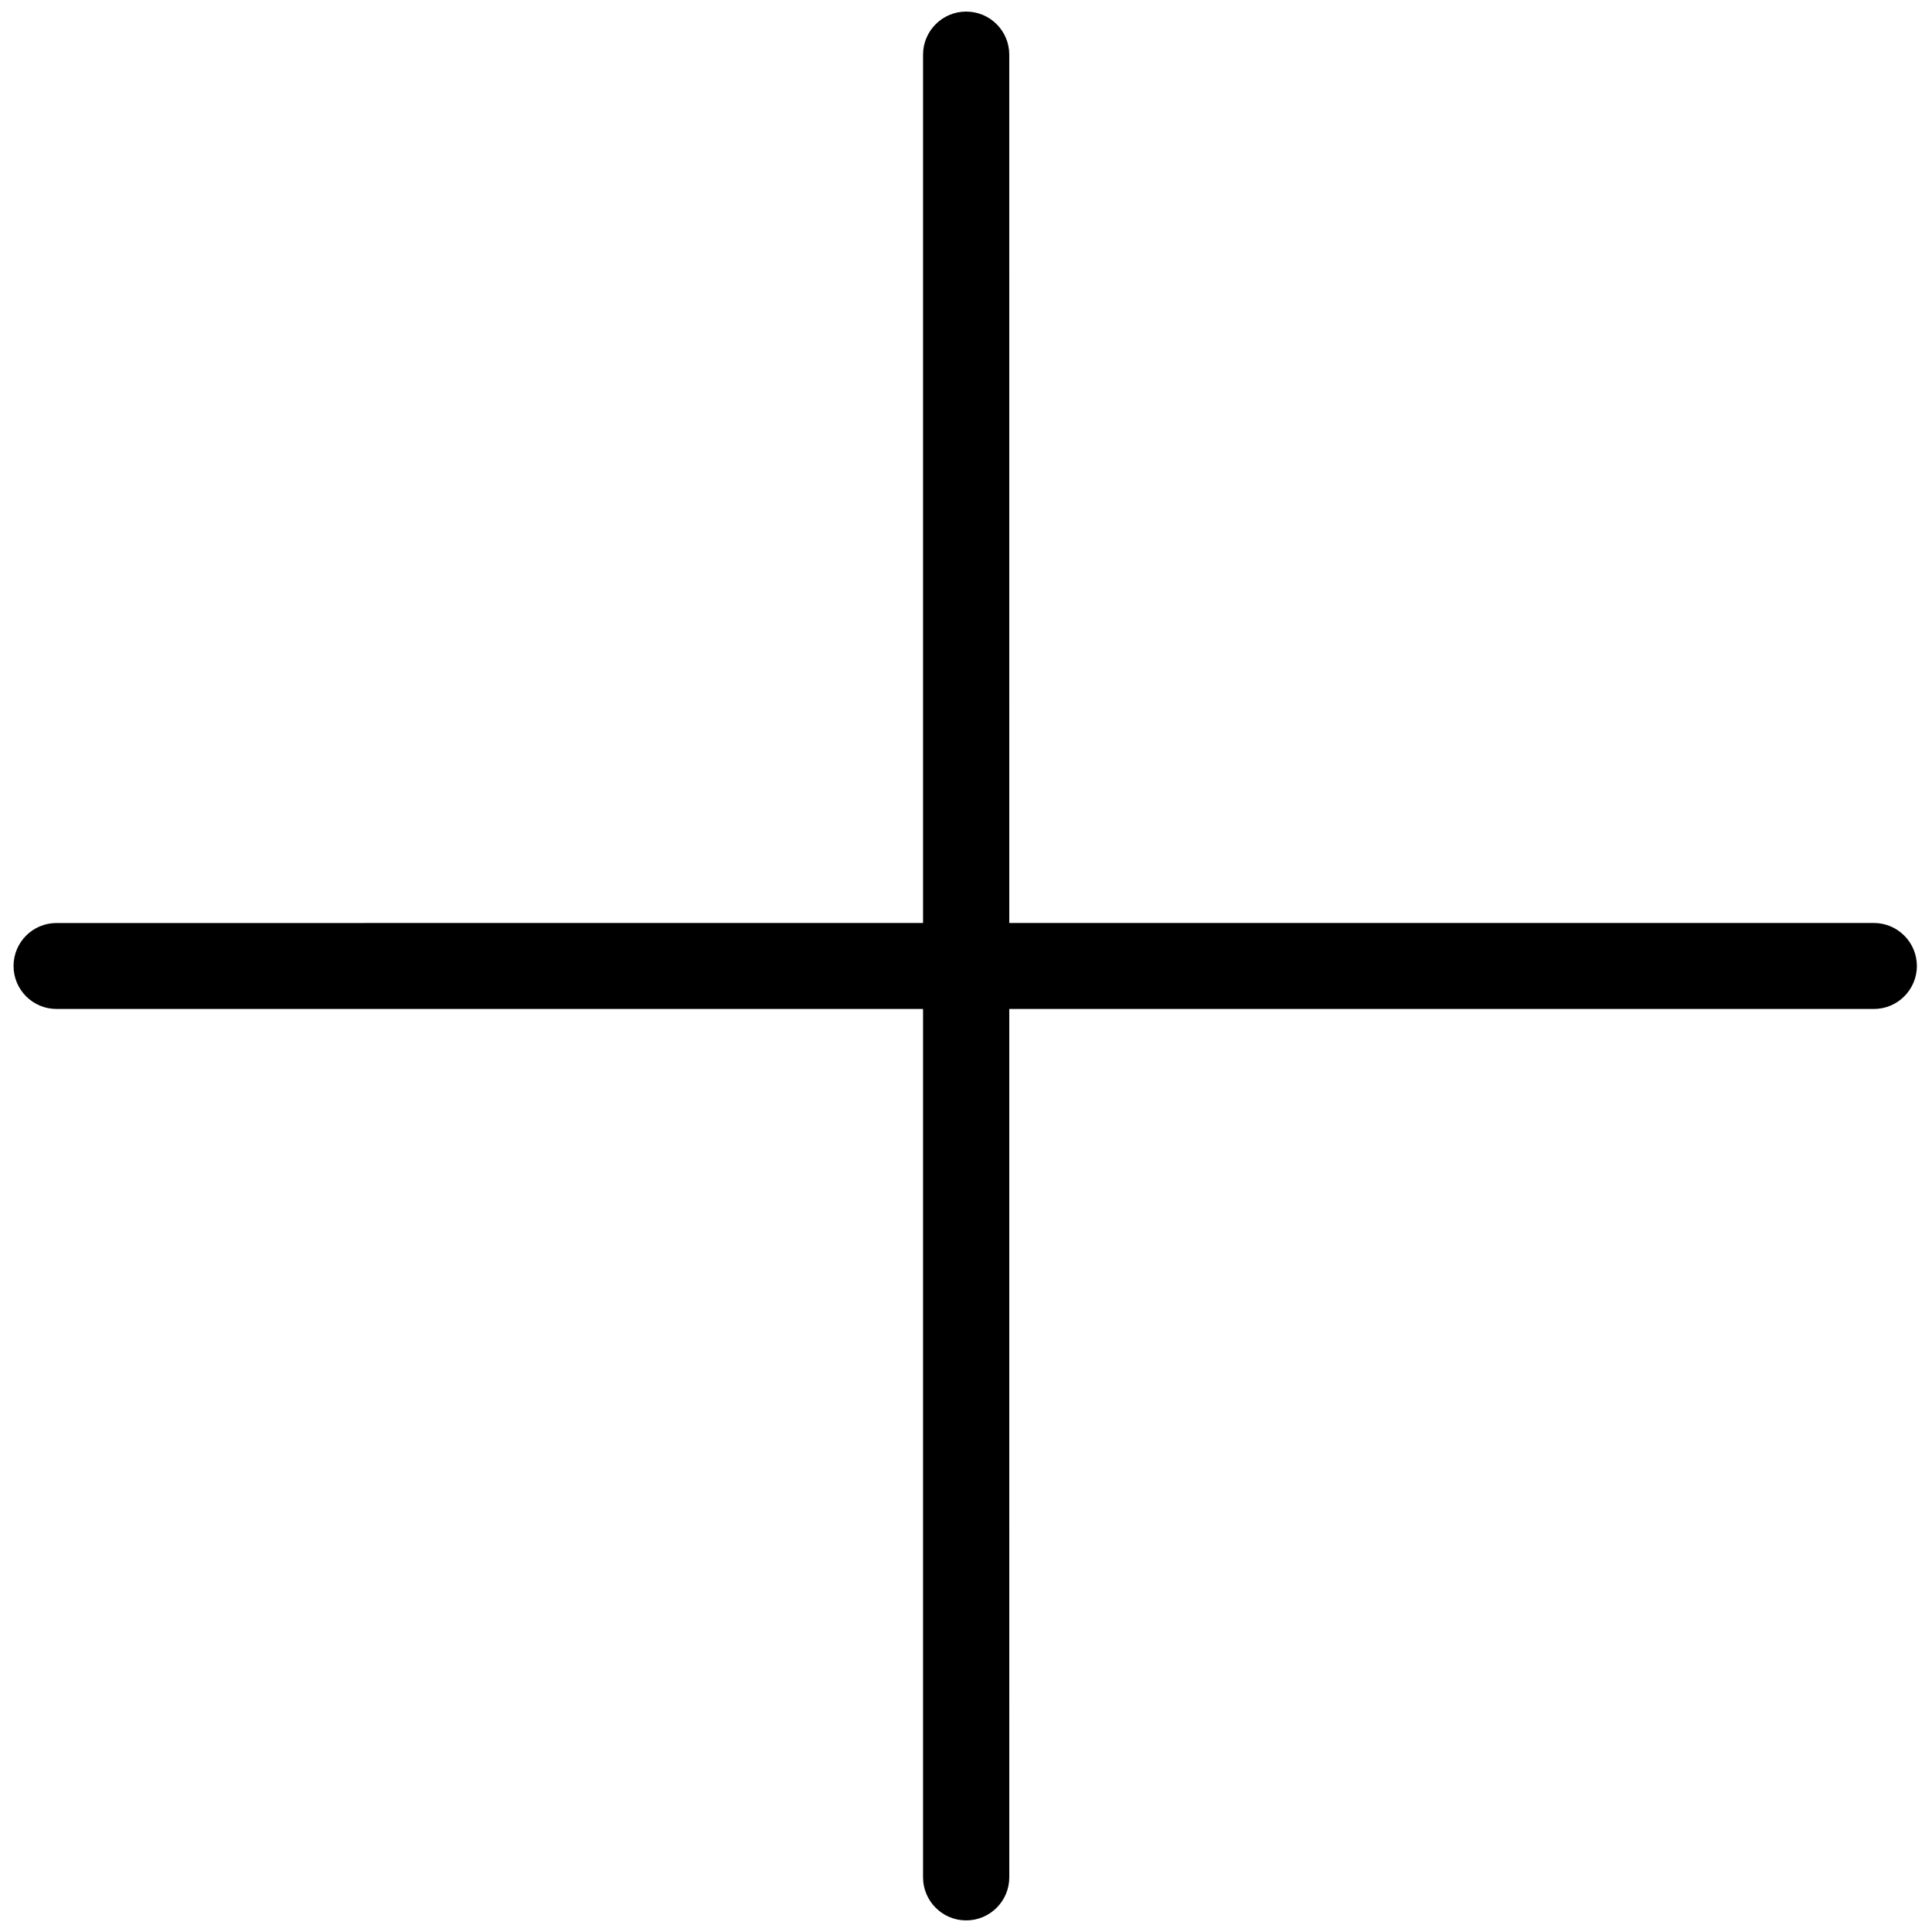
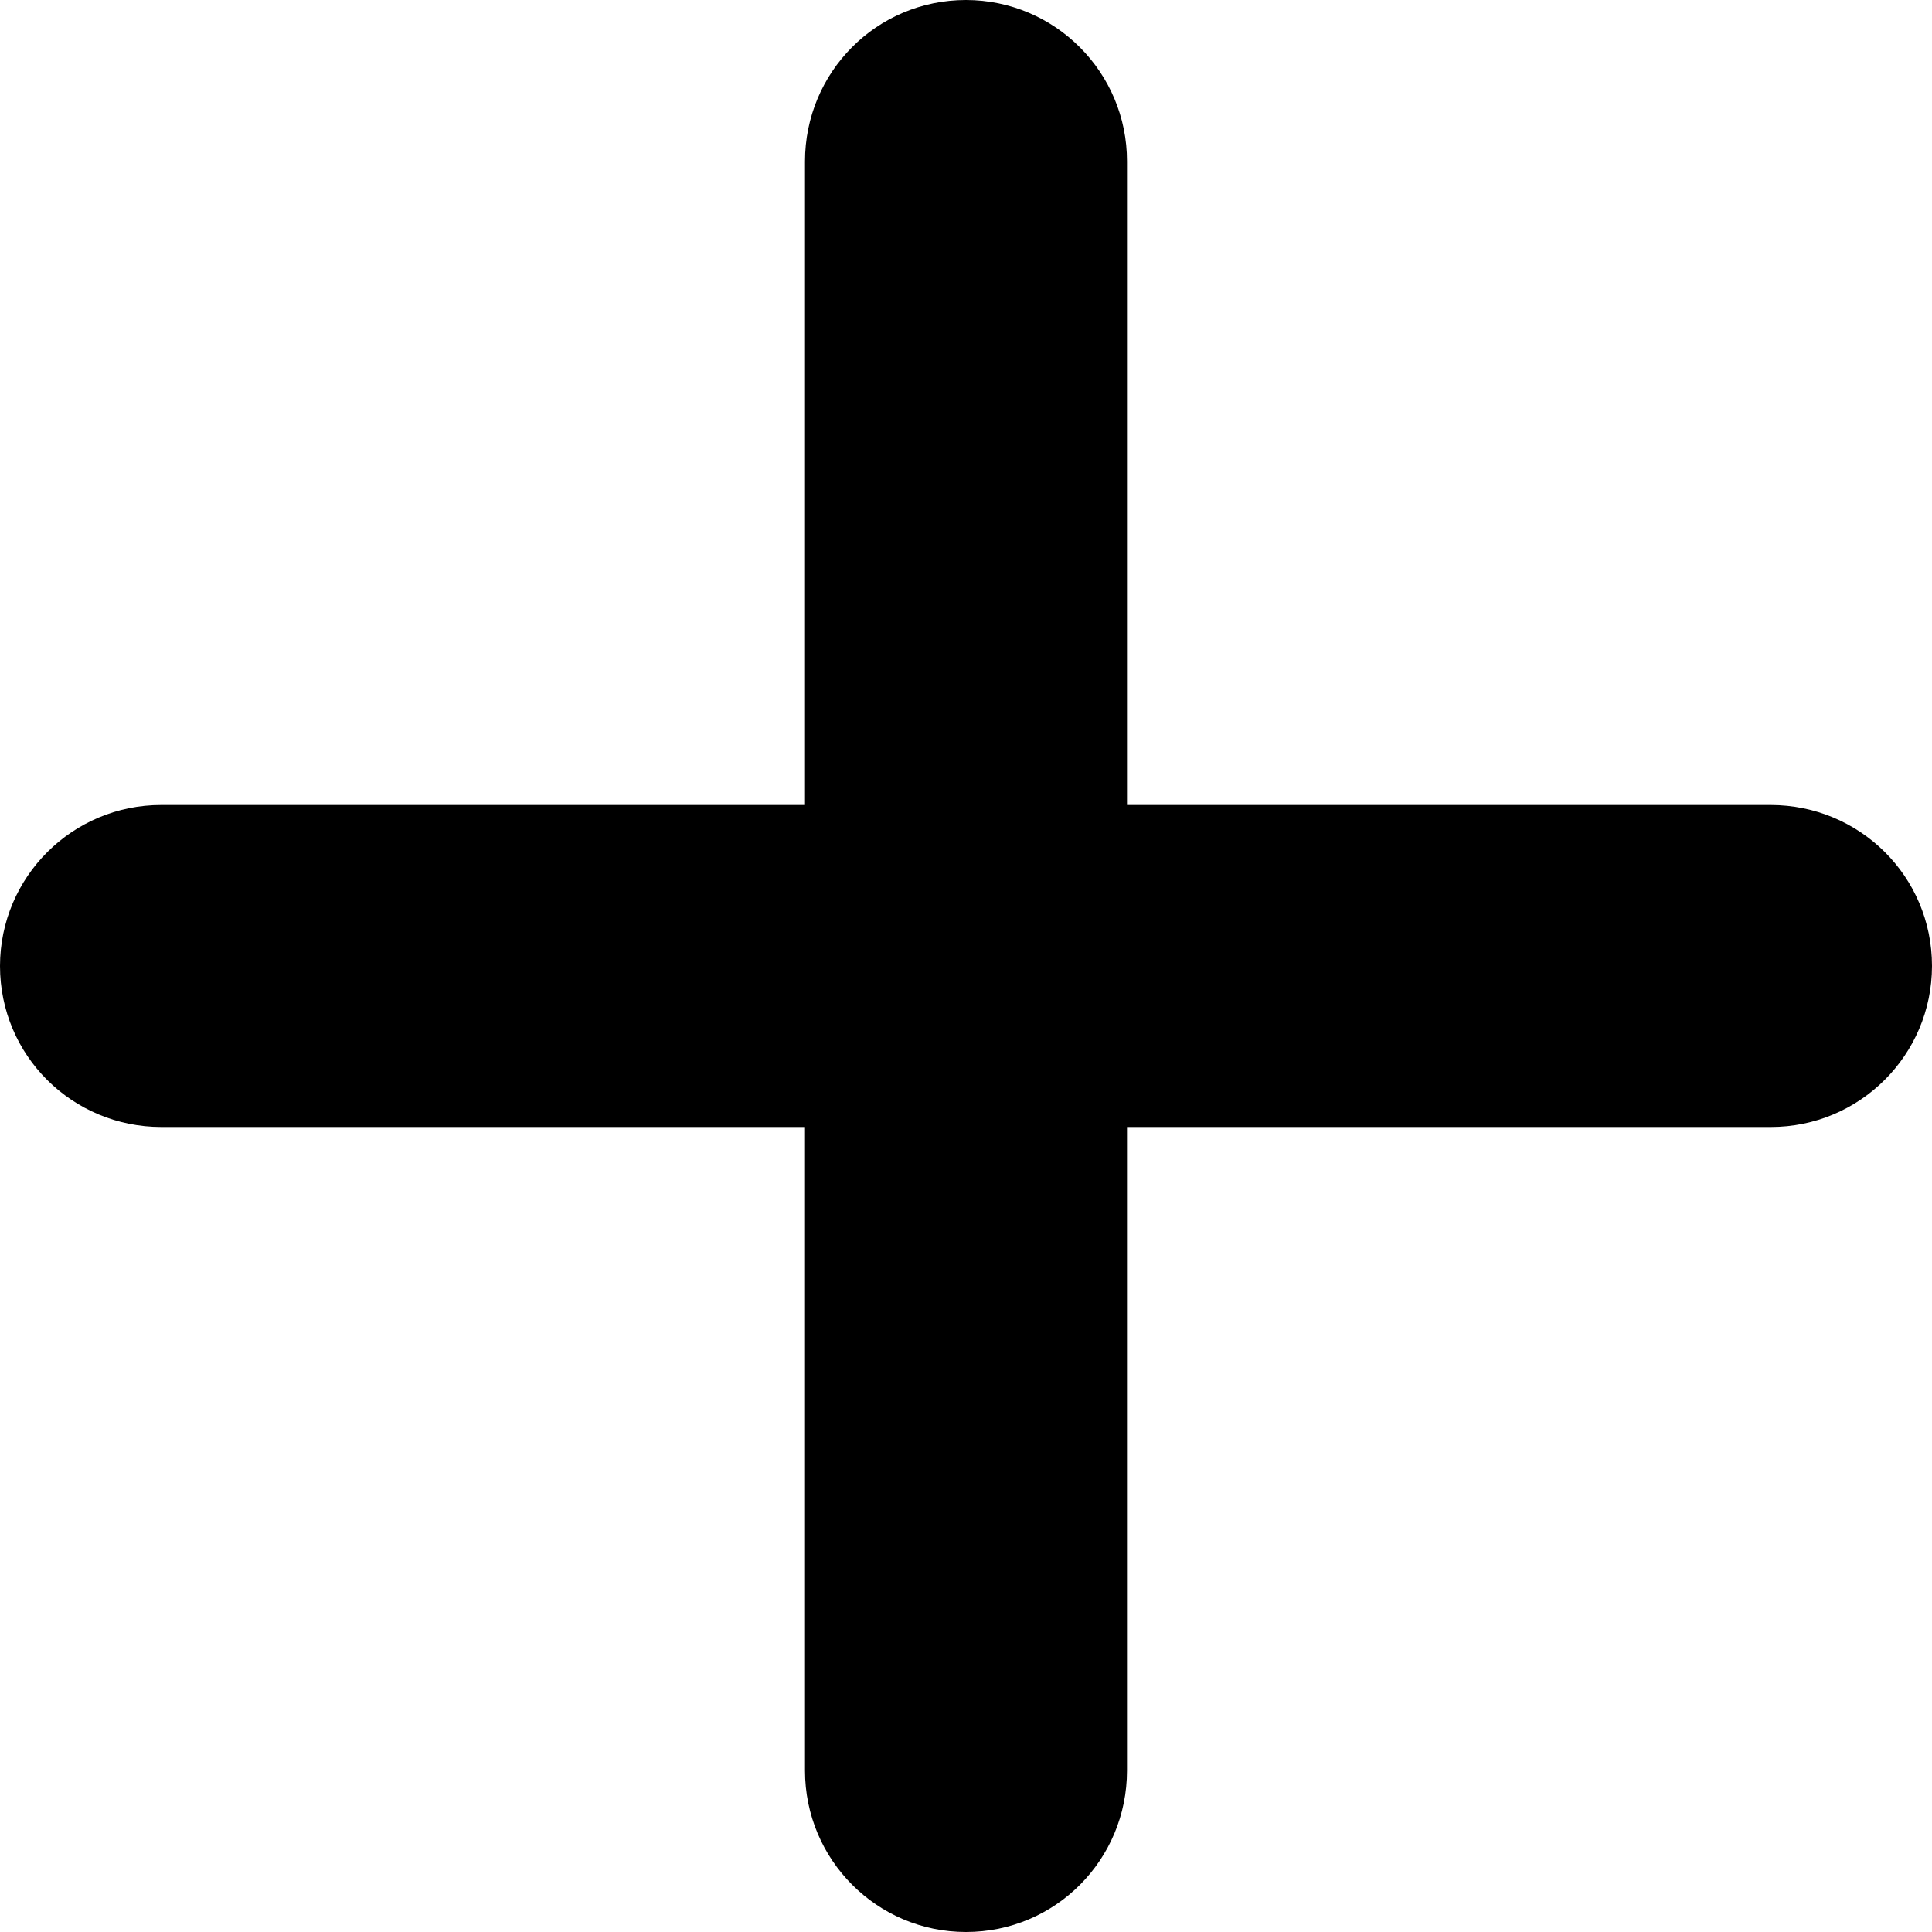
- <svg xmlns="http://www.w3.org/2000/svg" t="1527644731915" class="icon" style="" viewBox="0 0 1024 1024" version="1.1" p-id="1899" width="200" height="200">
+ <svg xmlns="http://www.w3.org/2000/svg" t="1530083880447" class="icon" style="" viewBox="0 0 1024 1024" version="1.1" p-id="4855" width="20" height="20">
  <defs>
    <style type="text/css" />
  </defs>
-   <path d="M534.945 994.998l-0.007-460.223 458.26 0.004c12.569-0.014 22.78-10.223 22.792-22.791-0.031-12.585-10.223-22.777-22.792-22.792l-458.261 0.01-0.006-460.206c0.014-12.631-10.225-22.871-22.855-22.855-12.599-0.015-22.839 10.224-22.839 22.838l-0.002 460.224-459.277 0.009c-12.583-0.001-22.778 10.193-22.776 22.774-0.001 12.588 10.206 22.795 22.779 22.779l459.276 0.004-0.003 460.225c-0.002 12.617 10.238 22.857 22.854 22.857C524.705 1017.855 534.931 1007.63 534.945 994.998z" p-id="1900" />
+   <path d="M426.667 426.667H85.547A85.419 85.419 0 0 0 0 512c0 47.445 38.315 85.333 85.547 85.333h341.12v341.12c0 47.275 38.186 85.547 85.333 85.547 47.445 0 85.333-38.315 85.333-85.547v-341.12h341.12A85.419 85.419 0 0 0 1024 512c0-47.445-38.315-85.333-85.547-85.333h-341.12V85.547A85.419 85.419 0 0 0 512 0c-47.445 0-85.333 38.315-85.333 85.547v341.12z" fill="" p-id="4856" />
</svg>
